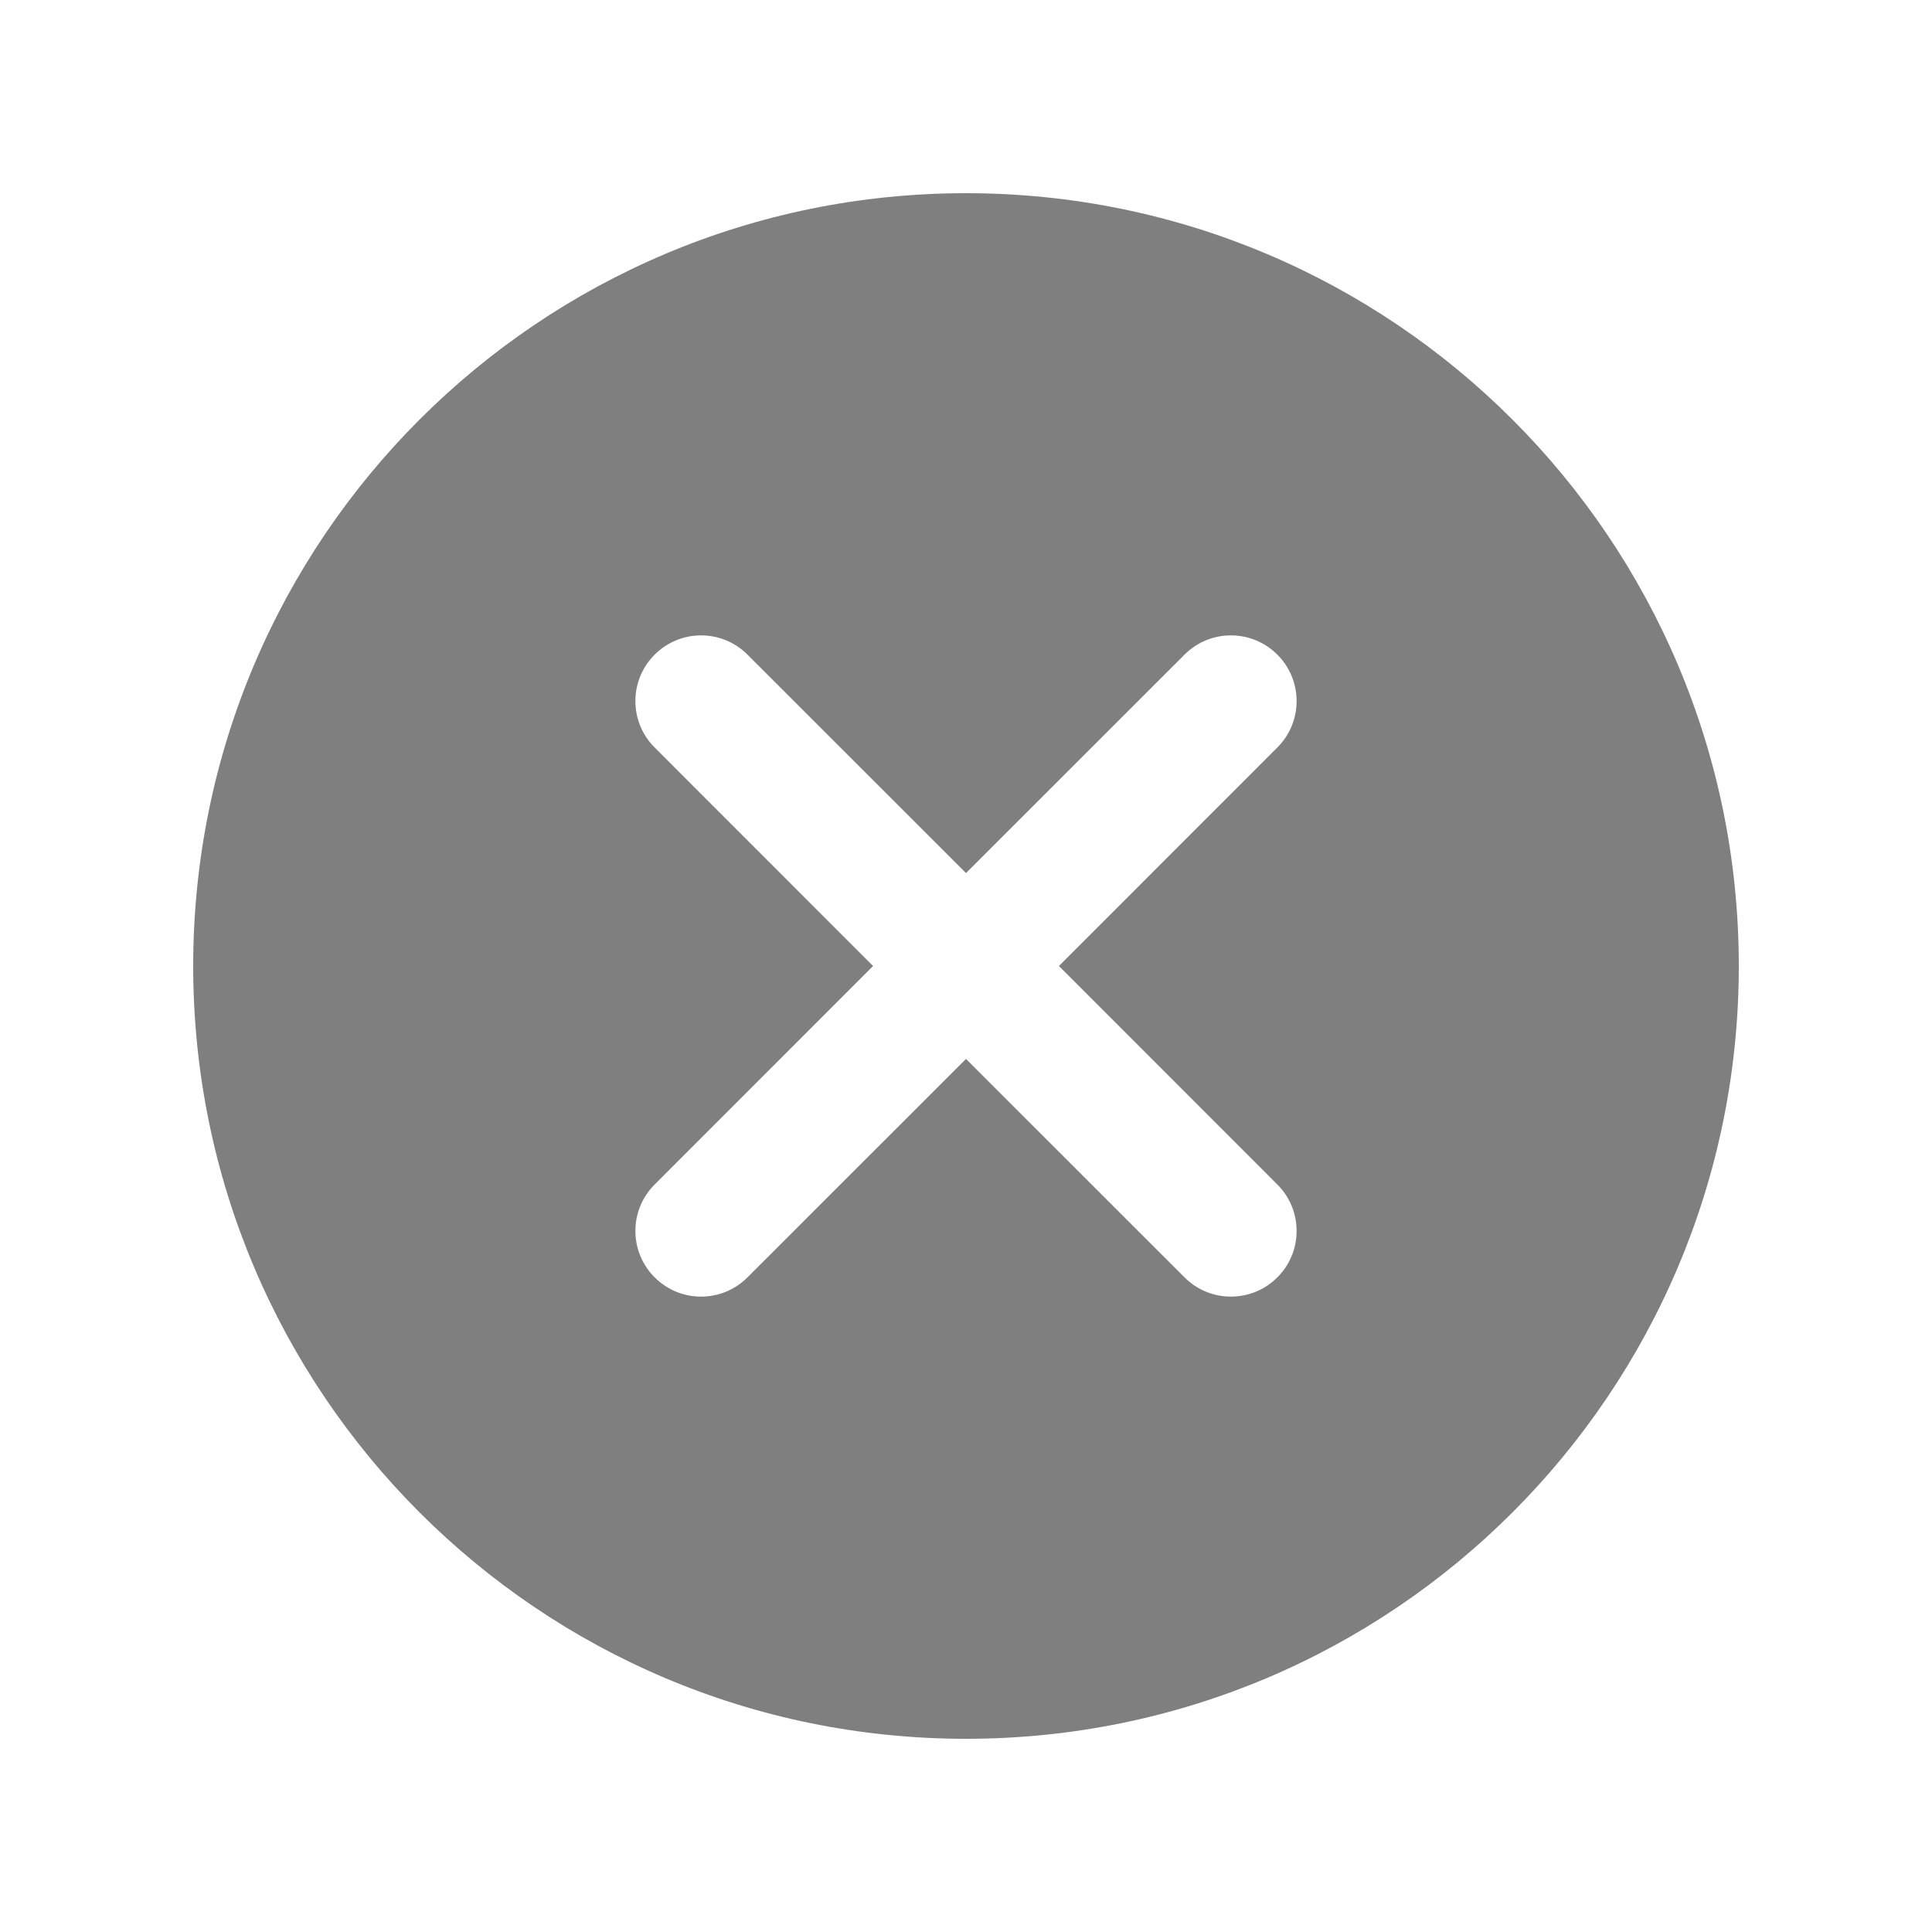
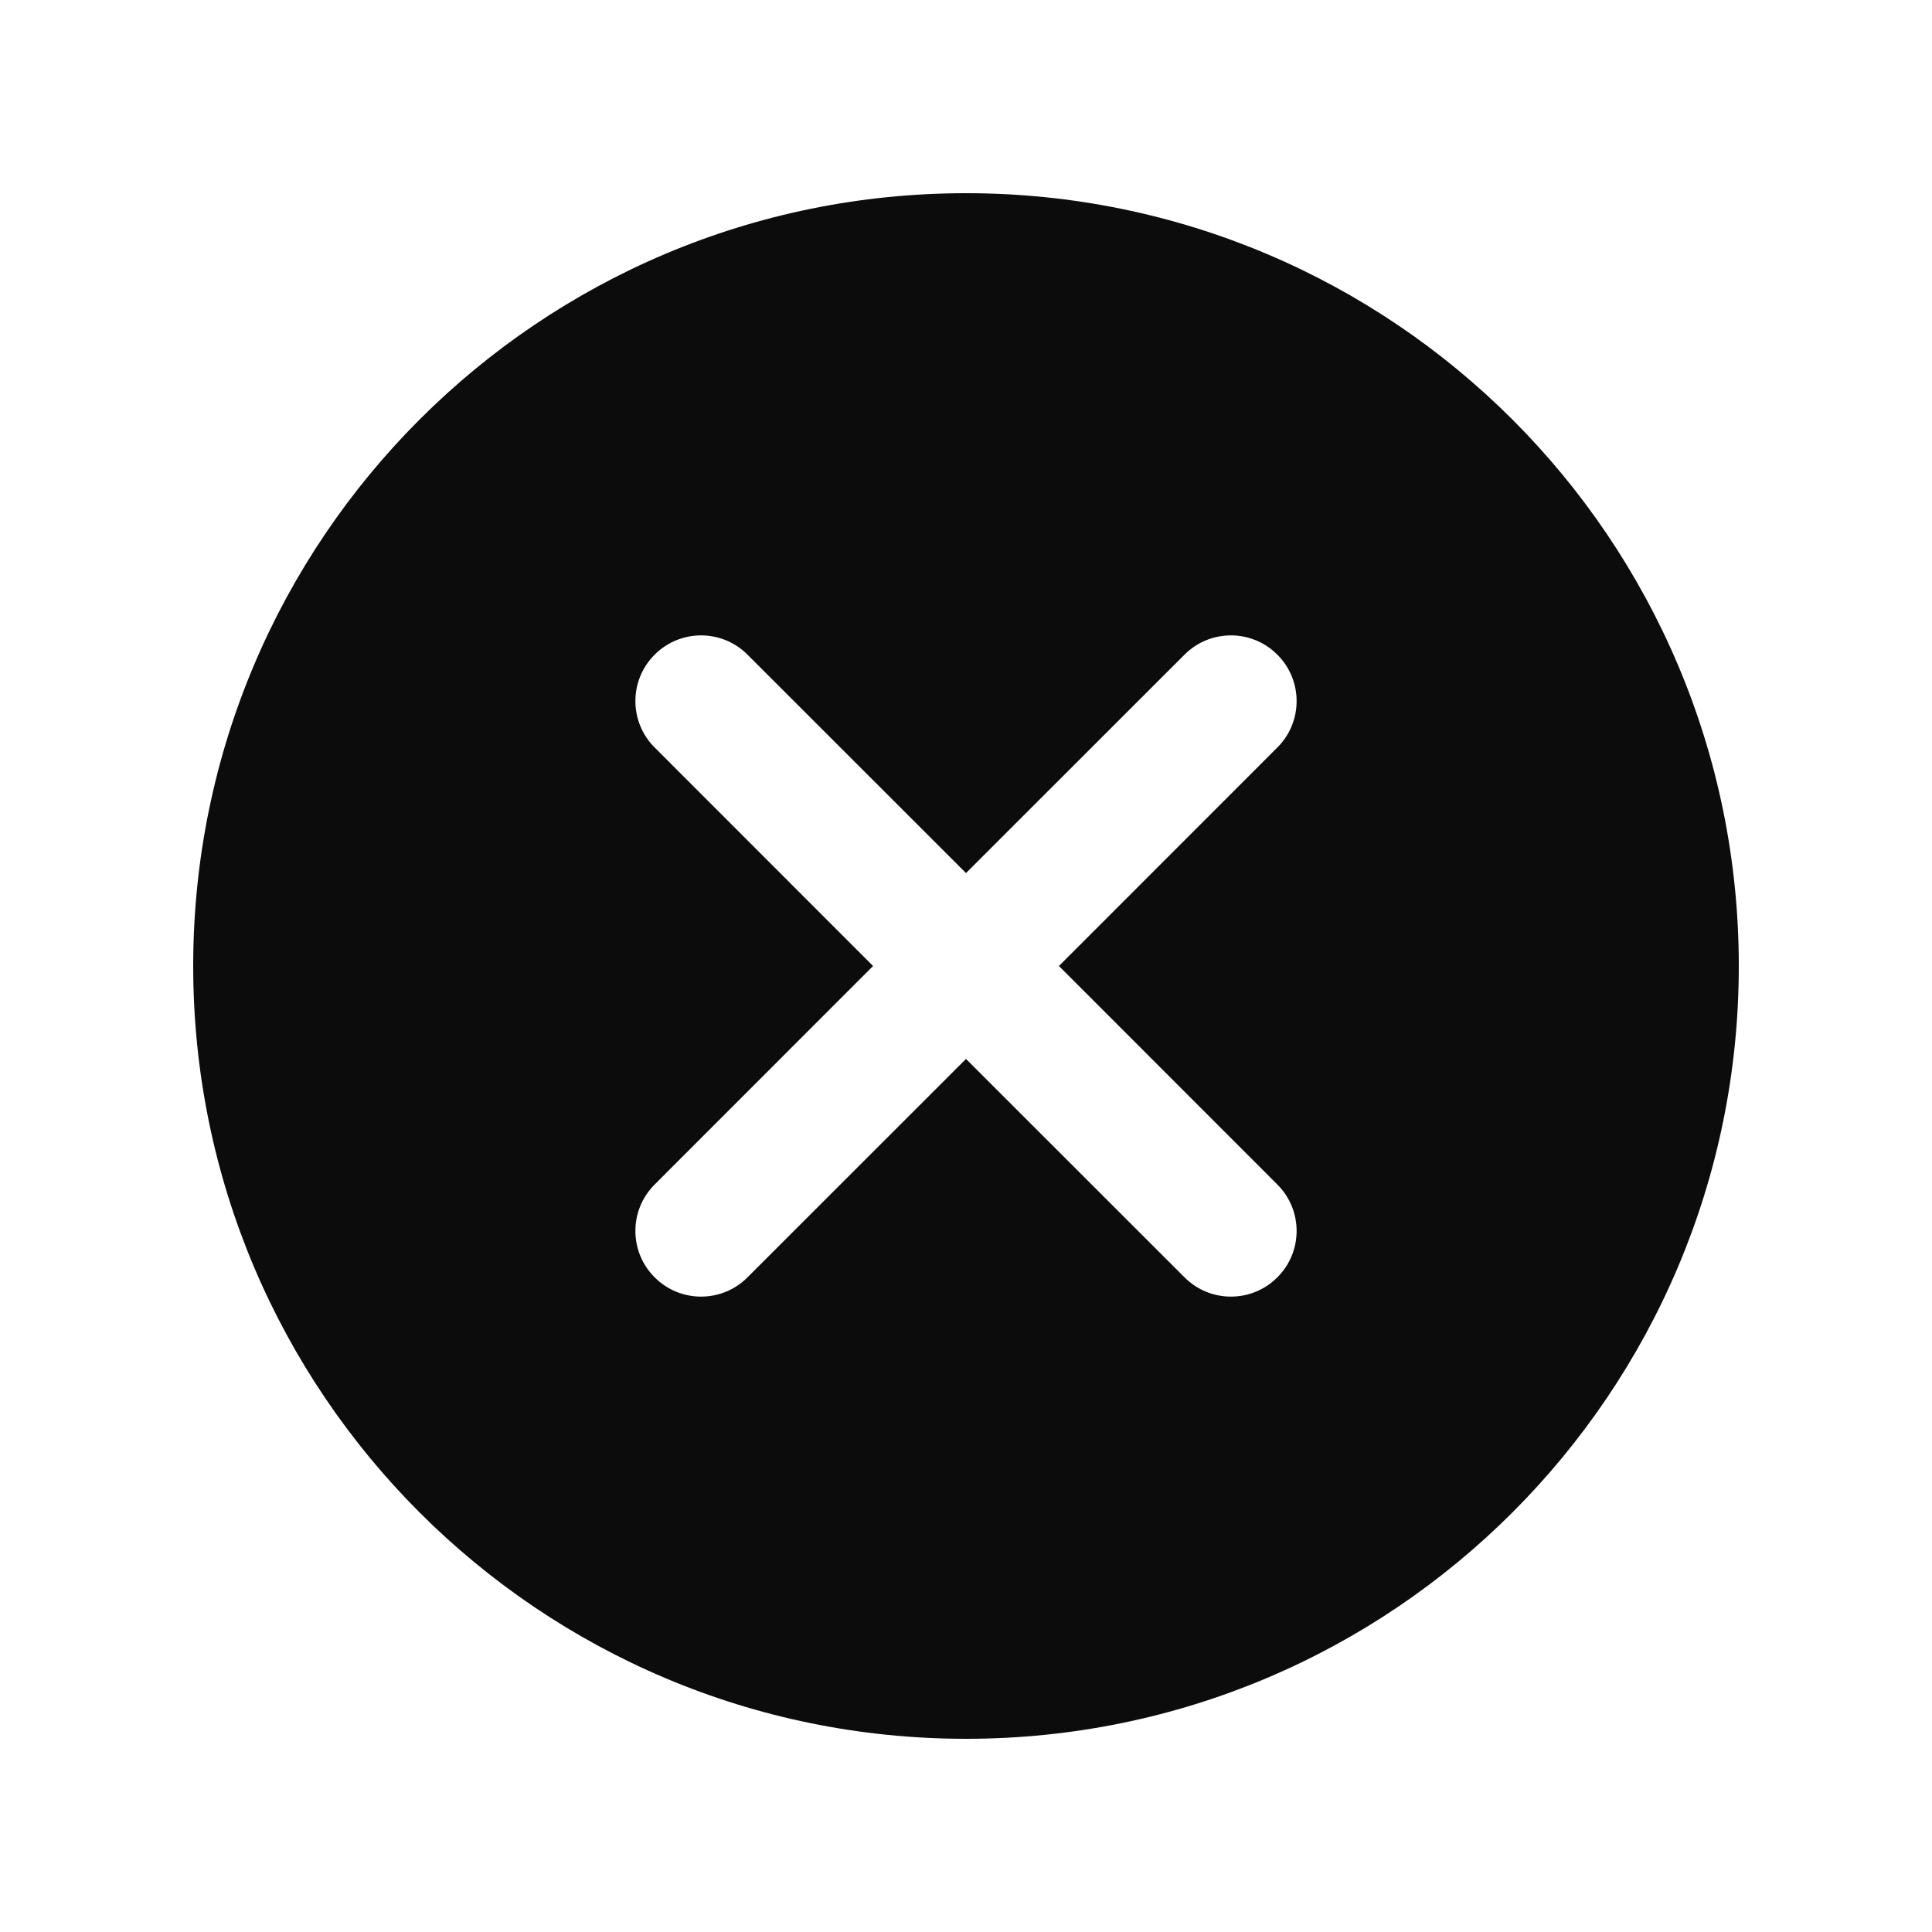
<svg xmlns="http://www.w3.org/2000/svg" width="20" height="20" viewBox="0 0 20 20" fill="none">
-   <path fill-rule="evenodd" clip-rule="evenodd" d="M10 18C14.418 18 18 14.418 18 10C18 5.582 14.418 2 10 2C5.582 2 2 5.582 2 10C2 14.418 5.582 18 10 18ZM13.223 6.777C13.489 7.042 13.489 7.473 13.223 7.738L10.962 10L13.223 12.262C13.489 12.527 13.489 12.958 13.223 13.223C12.958 13.489 12.527 13.489 12.262 13.223L10 10.962L7.738 13.223C7.473 13.489 7.042 13.489 6.777 13.223C6.511 12.958 6.511 12.527 6.777 12.262L9.038 10L6.777 7.738C6.511 7.473 6.511 7.042 6.777 6.777C7.042 6.511 7.473 6.511 7.738 6.777L10 9.038L12.262 6.777C12.527 6.511 12.958 6.511 13.223 6.777Z" fill="black" fill-opacity="0.5" style="fill:black;fill-opacity:0.5;" />
+   <path fill-rule="evenodd" clip-rule="evenodd" d="M10 18C14.418 18 18 14.418 18 10C18 5.582 14.418 2 10 2C5.582 2 2 5.582 2 10C2 14.418 5.582 18 10 18ZM13.223 6.777C13.489 7.042 13.489 7.473 13.223 7.738L10.962 10L13.223 12.262C13.489 12.527 13.489 12.958 13.223 13.223C12.958 13.489 12.527 13.489 12.262 13.223L10 10.962L7.738 13.223C7.473 13.489 7.042 13.489 6.777 13.223C6.511 12.958 6.511 12.527 6.777 12.262L9.038 10L6.777 7.738C6.511 7.473 6.511 7.042 6.777 6.777C7.042 6.511 7.473 6.511 7.738 6.777L10 9.038L12.262 6.777C12.527 6.511 12.958 6.511 13.223 6.777Z" fill="black" fill-opacity="0.95" style="fill:black;fill-opacity:0.95;" />
</svg>
